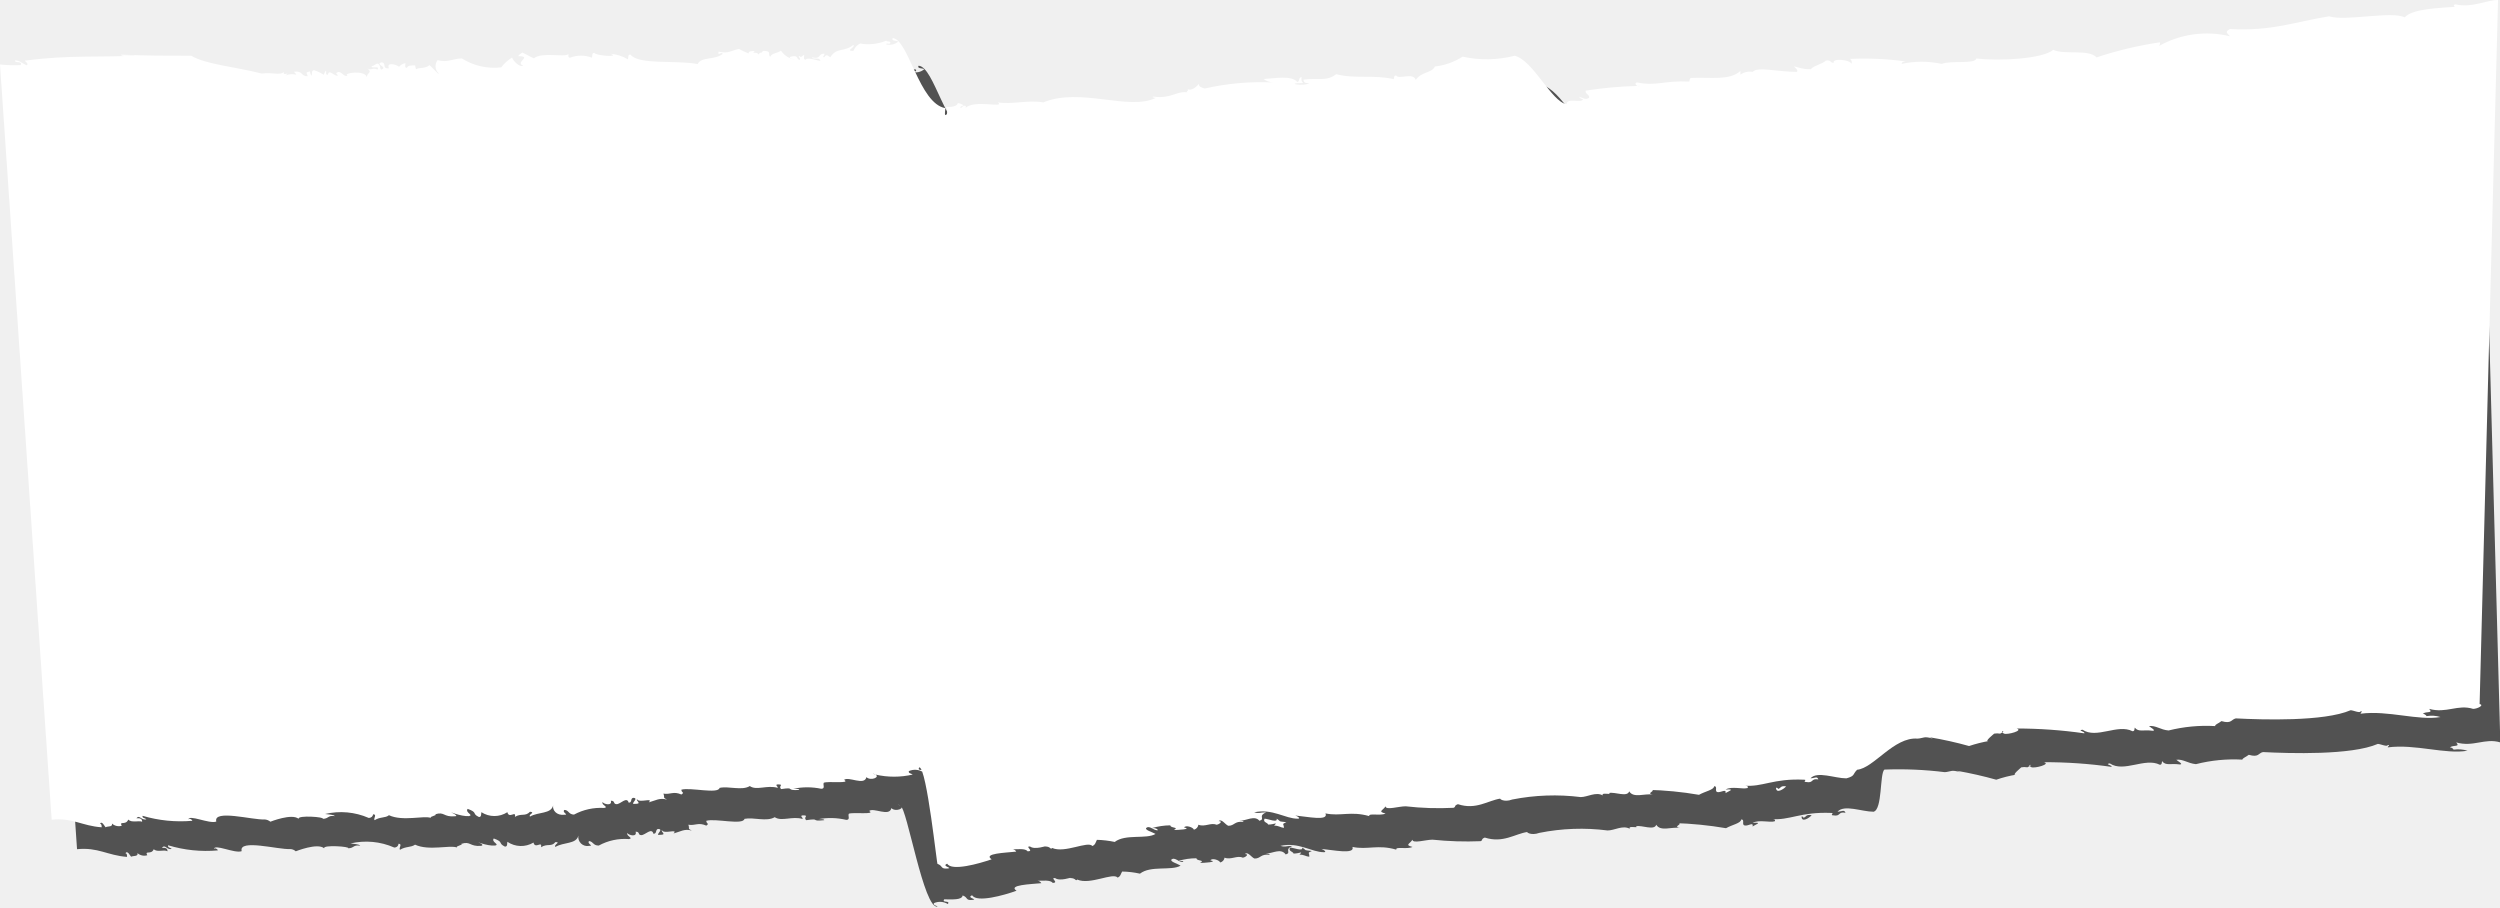
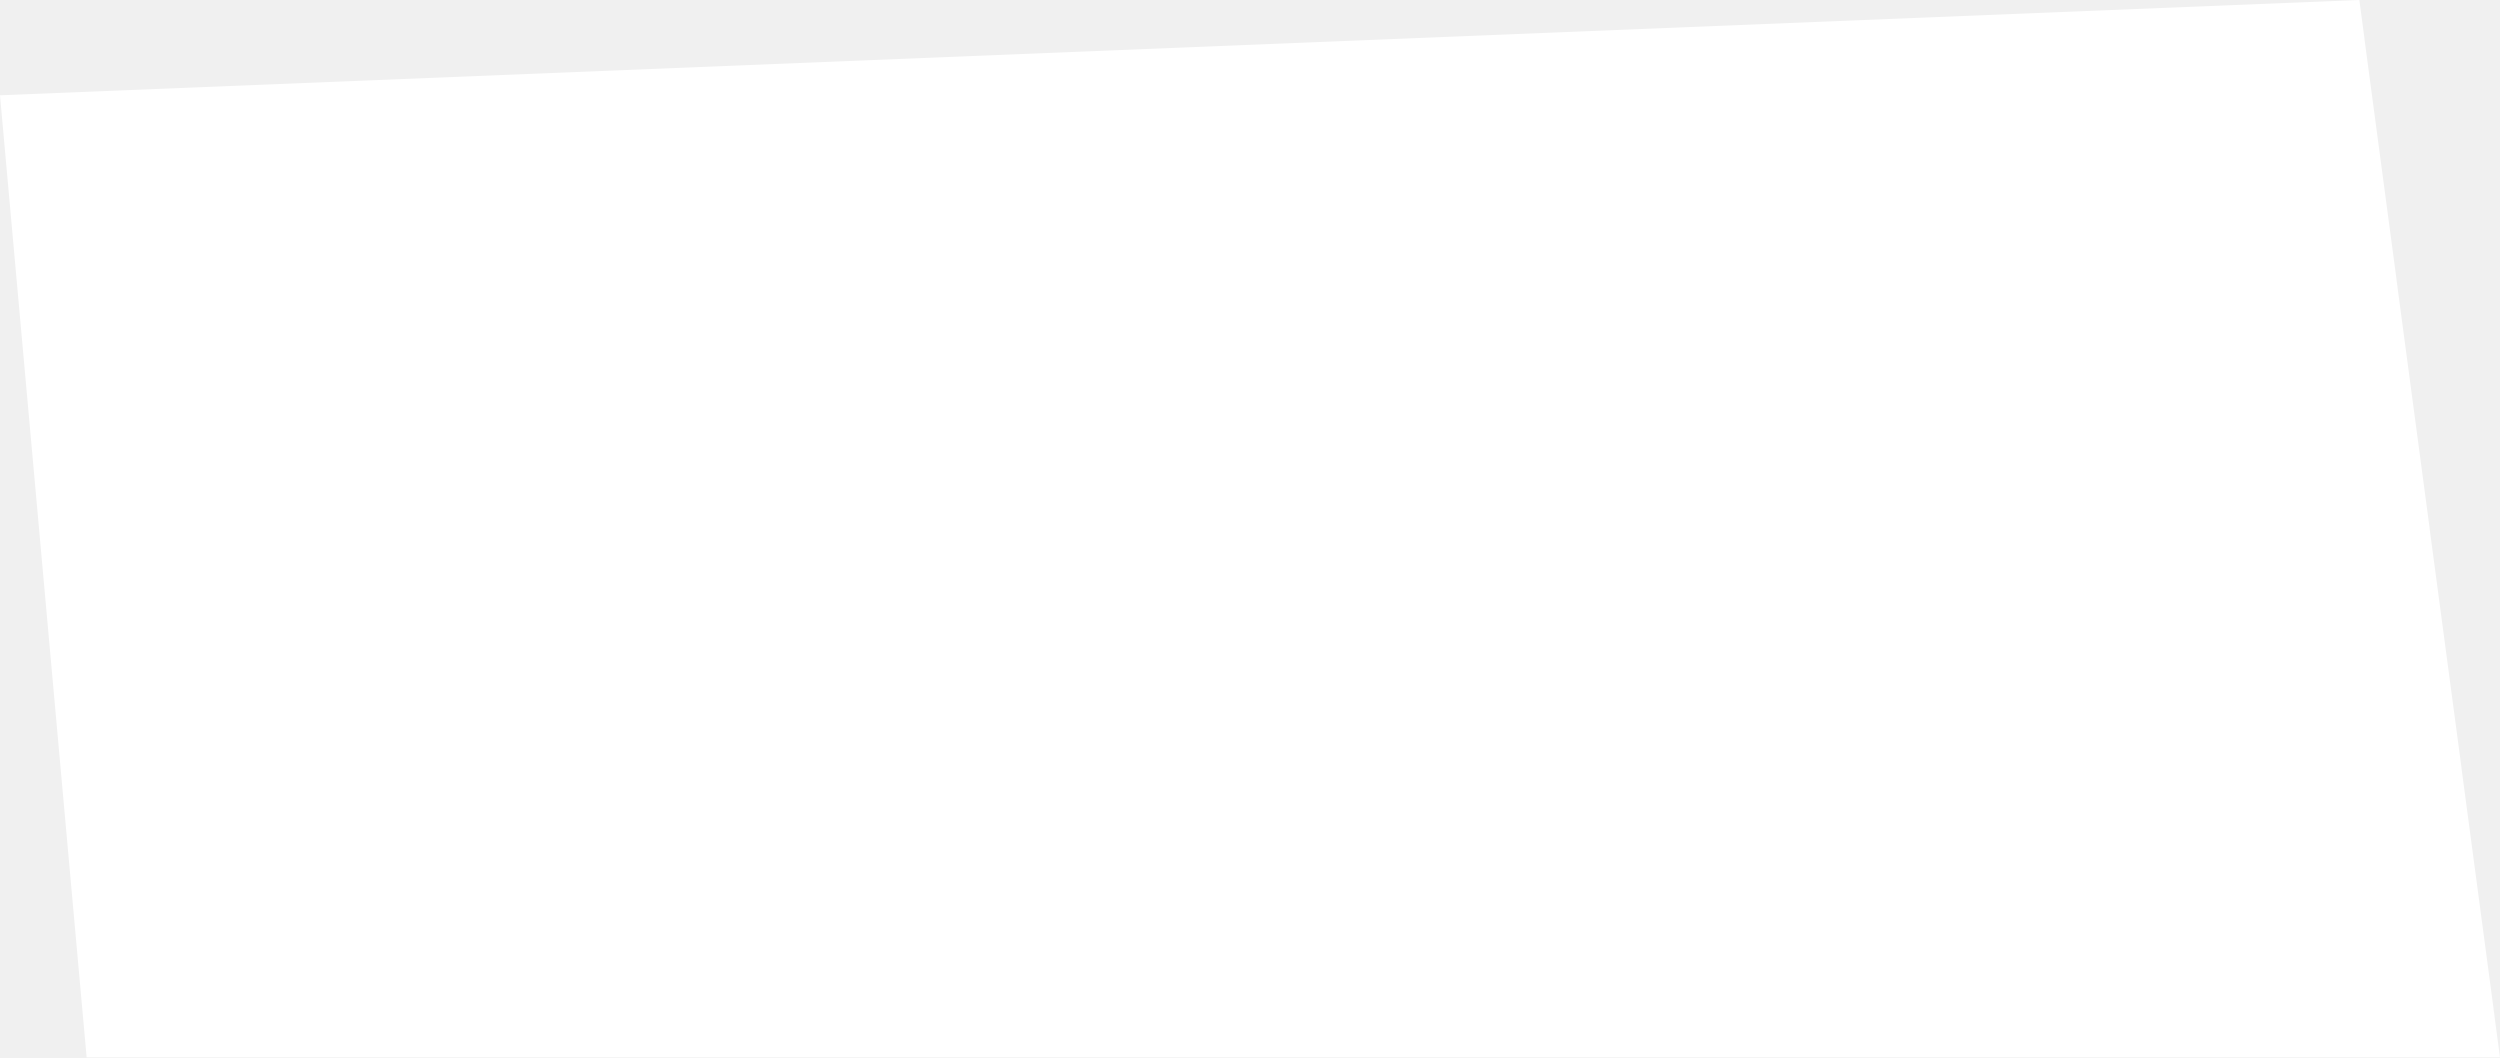
- <svg xmlns="http://www.w3.org/2000/svg" viewBox="0 0 165.51 60.06">
+ <svg xmlns="http://www.w3.org/2000/svg" viewBox="0 0 132.74 56.14">
  <defs>
-     <style>.cls-1{isolation:isolate;}.cls-2{mix-blend-mode:multiply;}.cls-3{fill:#525252;}.cls-4{fill:#fff;}</style>
+     <style>.cls-1{fill:#fff;}</style>
  </defs>
-   <g class="cls-1">
-     <g id="Layer_2" data-name="Layer 2">
-       <g id="Слой_1" data-name="Слой 1">
-         <g class="cls-2">
-           <path class="cls-3" d="M164.26,2.2c-.17,0-.15.16,0,.16-1,.08-2.86.11-3.38.69-.84-.43-3.93.29-5-.06-2.22.35-3.79,1-6.57.84-.38.21-.16.27,0,.48a6.46,6.46,0,0,0-4.7.64c.08-.07.15-.13.15-.24a23.73,23.73,0,0,0-4.19,1c-.54-.58-2.12-.16-2.88-.5-.67.59-3.54.76-5.09.57-.07.4-1.65.11-2.28.36a5.94,5.94,0,0,0-2.66,0c0-.13.12-.15.28-.16a18.46,18.46,0,0,0-3.7-.17.29.29,0,0,1,.11.31c-.14-.27-1.31-.37-1.19,0-.26,0-.15-.22-.52-.15-.24.24-.77.31-1,.57l-.91-.14c-.34,0,.17.13,0,.32-1.23,0-2.65-.37-2.92,0a1.06,1.06,0,0,0-.81.18c0-.08,0-.16,0-.24-.72.65-1.92.4-3.22.45-.16,0-.13.15-.15.24-1.7-.08-2.16.32-3.46.07-.17,0-.11.16.05.22h.2a.34.34,0,0,1-.2,0,26.82,26.82,0,0,0-3.41.32c0,.23.28.24.23.47-.25.15-.39,0-.66-.07a.32.32,0,0,0,.25.16c-.06.31-1-.13-1.09.34-1-.18-2.19-2.9-3.43-3.22a7.56,7.56,0,0,1-3.45.07,4.15,4.15,0,0,1-1.9.51c-.24.48-.88.33-1.27.9-.19-.53-1.12,0-1.3-.29-.16,0-.12.14-.15.24-1.35-.31-2.56,0-3.82-.33-.64.5-1.23.23-2.15.36,0,.17.09.25.38.23-.36.25-1.74,0-.4,0a.33.33,0,0,1-.1-.4c-.25,0-.11.27-.29.33-.4-.46-1.44-.25-2.24-.2a1.26,1.26,0,0,0,.64.23,16.83,16.83,0,0,0-4.54.4c-.19-.07-.41-.11-.37-.31-.17.17-.48.51-.83.33.29.11-.18.2.12.24-.79-.13-1.08.42-2.28.28-.21,0,0,.08.12.07-1.77.88-5-.71-7.45.3-1-.18-2.07.16-3.05,0,.47.4-1.51-.21-2.15.36.12-.26-.25-.12-.26,0-.19,0,0-.14.14-.16a1.12,1.12,0,0,0-.38-.15c0,.1-.2.29-.82.25.15.1.13.28.09.48-.2.26-.1-.28-.1-.4-1.73-.28-2.43-4.56-3.49-4.63-.11.21.26.15.38.23a.83.83,0,0,1-.81.17c.06-.12.23.07.27-.08s-.26,0-.25-.16a3.14,3.14,0,0,1-1.74.2.89.89,0,0,0-.44.48c-.59,0,.14-.21,0-.4-.6.51-1.1.14-1.53.83-.17-.1-.24-.24-.39,0-.2,0,.06-.1,0-.24-.44,0-.18.4-.82.26,0,.14.44,0,.52.15.27.24-.78-.25-.93,0-.18,0-.1-.2-.11-.32-.13.05-.22.22-.27.08-.2,0,0,.1,0,.24-.26,0-.08-.3-.51-.23s.13.22.24.24a1.46,1.46,0,0,1-1-.62c-.17.17-.63.17-.69.41-.21-.11.14-.4-.5-.39-.09.23-.14,0-.29.25-.13-.24-.52,0-.24-.24-.27,0-.42,0-.41.17a4.76,4.76,0,0,1-.64-.31c-.54.11-.7.33-1.34.19-.13.35.27-.07.25.15-.54.41-1.42.16-1.65.67-1.51-.28-3.88.08-4.45-.63-.19,0-.13.2-.16.32a2.78,2.78,0,0,0-1.16-.38c.72.25-1,.13-1.06-.06-.18,0-.13.2-.16.32a2.1,2.1,0,0,0-1.45,0c-.16,0-.1-.14-.12-.23-.23.24-1.75-.17-2.27.28a8,8,0,0,1-.77-.39A.69.69,0,0,0,36,5.6c1,0-.25.39.34.63-.25.11-.67-.31-.75-.55a3,3,0,0,0-.72.65,4.08,4.08,0,0,1-2.6-.58c-.6,0-.92.29-1.6.11a.65.65,0,0,0,.06.87c.08.2-.42-.43-.62-.55-.18.23-.73.18-.81.26s-.11-.15-.12-.24c-.3,0-.5,0-.54.17-.18,0-.1-.2-.11-.31a.72.72,0,0,0-.42.24c-.18-.15-.86-.35-.67.09-.49.06-.13-.37-.5-.39-.43.14.45.29,0,.48-.13-.05,0-.24-.23-.39-.17,0-.22.14-.41.17-.07.19.61-.06.38.23-.26-.17-.44.07-.66-.07.35.28,0,.22-.05.56-.05-.45-1.54-.24-1.19-.06-.19.14-.42-.33-.64-.23s.05.1,0,.24c-.29.05-.55-.47-.66-.07-.15,0-.1-.14-.11-.23s-.12.15-.15.24a2.54,2.54,0,0,0-.64-.31c-.18,0-.13.21-.16.32s-.1-.14-.11-.23c-.39.08-.16.12-.16.32-.47,0-.29-.39-.9-.3.37.4,0,0-.56.25.36-.32-.2.09-.11-.24-.3.25-.75,0-1.47.11-1.79-.46-3.69-.61-4.67-1.18-1.85,0-2.81,0-4.63-.08,0,.18.65,0,.92.07-2.29.12-4.36-.06-7.19.29-.34,0,.17.13,0,.32C3.15,6.12,3,6,2.67,5.9c-.06.21.51.06.37.32a8.09,8.09,0,0,1-1.36,0l3.42,50c1.4-.14,2,.41,3.31.51,0-.12,0-.23-.11-.24.14-.22.31.16.38.23.13-.08.49,0,.42-.24a.68.68,0,0,0,.65.14c-.19-.35.27,0,.43-.4.24.23.67,0,.91.14,0-.17-.08-.25-.37-.23.22-.27.31.16.65.07-.08-.08-.29-.08-.24-.24a8.66,8.66,0,0,0,3.29.34c0-.09-.22-.2-.26-.08,0-.39,1.39.31,1.84.13-.22-.83,2.44-.09,3.2-.14a.56.56,0,0,1,.38.15s1.44-.58,1.88-.2c-.09-.25,1.78-.11,1.58,0,.42,0,.32-.25.81-.17-.1-.12-.42-.11-.65-.15a4.6,4.6,0,0,1,2.9.27c.16,0,.28-.11.28-.25.29,0,0,.28.1.4.39-.24.71-.14,1-.34.91.43,2.33,0,2.77.19-.11-.11.48-.18.28-.24.63-.21.54.19,1.32.13.29-.06-.23-.26-.37-.31s.75.34,1.3.29c.33-.08-.28-.23-.09-.47.69.25.25.3.74.54.19,0,.13-.2.16-.32a1.6,1.6,0,0,0,1.73.05c.1.46.59-.15.5.31.42-.27.68,0,.95-.34.4,0-.14.17,0,.32.54-.33,1.39-.17,1.52-.75A.6.6,0,0,0,39,56c.35,0-.17-.14,0-.32.3.05.26.3.64.3a3.58,3.58,0,0,1,2-.43c.34-.06-.22-.21-.1-.4.07.15.66.29.54-.09.31,0,.13.23.38.23s.69-.53.8-.09c.25,0,.11-.27.3-.32.45,0-.24.44.1.39.54,0,.08-.17.16-.32.11.31,1.12-.12.77.23.43-.11.73-.34,1.21-.19-.31-.15-.12-.12-.23-.39.46.08.65-.18,1.19.06.23-.16,0-.1,0-.32.59-.18,2.43.31,2.53-.13.61-.12,1.47.21,2-.11.45.31,1.16-.09,1.85.12,0-.14-.21-.2,0-.24.47,0,0,.12.24.32,1-.15.2.1,1.19,0,0-.09-.24-.06-.39-.07a4.5,4.5,0,0,1,1.85.05c.29,0,.08-.29.17-.41.27-.11,1.82.08,1.34-.18.29-.25,1.35.41,1.47-.19.29.28.93,0,.6-.16l-.18-.08a.51.51,0,0,1,.18.08c.44.14,1.55,6.9,2.46,6.68-.08-.08-.3-.07-.24-.23a1,1,0,0,1,.92.06c.19-.26-.42-.05-.24-.31.51,0,1.19.06,1.22-.26.38.14.18.34.63.3s-.43-.14,0-.31c.3.51,2.11,0,2.94-.3-.59-.38.91-.43,1.64-.5a.32.32,0,0,0-.25-.16c.33,0,.85-.07,1,.14.46,0-.21-.35.16-.32.32.25,1.13-.08,1,0,.4,0,.34.24.47.1.84.38,2.37-.49,2.67-.13.2-.07.21-.26.3-.4a5.7,5.7,0,0,1,1.18.14c.71-.56,2.08-.17,2.69-.53-.27-.16-.65-.25-.62-.39.23-.22.48.17.78.15C78.38,57,78.27,57,78,57a4.12,4.12,0,0,1,1.21-.18c0,.2.61.1.24.31.23,0,1.24-.06.68-.17.12-.19.62,0,.65.14a.38.38,0,0,0,.29-.32c.42.17.84-.17,1.2,0,.16,0,.47-.24.15-.24.2-.19.44.24.64.3.42,0,.38-.32,1-.25,0-.08-.16-.06-.26-.08.45,0,1-.39,1.32.06.42-.13-.14-.31.45-.57-.47,0-.45.1-.8,0,1.21-.27,2.06.42,2.88.42.21,0,0-.16-.17-.22.77.07,2.24.39,2.06-.13,1,.21,1.67-.18,2.9.18-.07-.23.73,0,1.07-.18-.54-.14-.16-.2,0-.48,0,.28.88,0,1.33,0a21.94,21.94,0,0,0,3.18.1c.19-.08,0-.13.28-.24,1.21.39,2-.25,2.82-.37-.09,0,.23.26.79.06a13.91,13.91,0,0,1,4.52-.16c.46,0,1-.37,1.47-.11-.14-.25.62,0,.41-.17.39-.09,1.21.31,1.34-.1.28.47,1,.13,1.57.21-.6-.09.51-.33-.37-.32a24.44,24.44,0,0,1,3.42.34c.4-.23,1-.33,1-.58.28,0,0,.35.24.4s.59-.26.52.07c.15-.12.73-.3,0-.24.41-.24,1.15,0,1.47-.11.06-.13-.09-.15-.25-.15,1.22.12,1.93-.49,4-.4.21,0-.13.16.12.16.52.09.29-.27.81-.17-.1-.23-.19-.09-.53-.07.44-.5,1.61,0,2.39,0,.59-.16.4-2.49.71-2.79a24.65,24.65,0,0,1,4,.17c.16,0,.46-.1.54-.09.38,0,.83.27.27,0a26.54,26.54,0,0,1,2.6.59,8.06,8.06,0,0,1,1.35-.34c-.45.13.34-.5.31-.48a1.09,1.09,0,0,1,.4,0l.15-.08c-.09-.1.19-.12,0,0l.11.07c.23.1,1.33-.21.83-.33a31.25,31.25,0,0,1,4.48.31c.08-.11-.5-.18-.11-.23.92.63,2.33-.41,3.31.09.15,0,.12-.15.15-.24.24.33.58.13,1.17.22.29,0-.17-.24-.23-.31.45-.06.76.24,1.3.29a10.2,10.2,0,0,1,3.07-.3c.05-.12.19-.14.43-.32.67.2.63-.12.94-.18,1.75.09,5.85.22,7.6-.54.17,0,.64.22.66.07.19,0,0,.07,0,.16,1.82-.24,3.82.48,5.28.22a2.1,2.1,0,0,0-.92-.07.29.29,0,0,0-.25-.15c.23-.18.71,0,.42-.33,1.14.33,1.9-.31,2.92,0" />
-           <path class="cls-3" d="M119.39,54.14s0-.1-.12-.08c0,.43.53.08.67-.09C119.53,53.89,119.6,54.1,119.39,54.14Z" />
-           <path class="cls-3" d="M86.85,56.34c-.62-.08-.28,0-.64-.23.08.29-.6,0-.8,0-.14.26.19.25.23.4.41,0,.66-.2.39.07.33,0,.4.12.65.14C86.7,56.44,86.51,56.48,86.85,56.34Z" />
-         </g>
-         <path class="cls-4" d="M165.38,0c-.78,0-1.71.54-2.81.29-.16,0-.14.16,0,.16-1,.08-2.85.11-3.37.7-.85-.44-3.94.28-5-.07-2.21.35-3.78,1-6.57.84-.38.21-.16.27,0,.48a6.48,6.48,0,0,0-4.69.64A.33.33,0,0,0,143,2.8a24.75,24.75,0,0,0-4.2,1c-.53-.57-2.11-.15-2.87-.5-.67.59-3.54.76-5.09.57-.08.4-1.66.11-2.29.36a6.21,6.21,0,0,0-2.65,0c0-.13.11-.15.28-.16a20.1,20.1,0,0,0-3.7-.17.28.28,0,0,1,.1.32c-.13-.28-1.3-.38-1.18-.06-.27,0-.15-.21-.52-.15-.24.24-.77.31-1,.57-.33,0-.44,0-.92-.14s.18.14,0,.32c-1.24,0-2.65-.37-2.92,0a1.09,1.09,0,0,0-.82.18l0-.24c-.73.65-1.93.4-3.23.46-.15,0-.12.15-.15.24-1.7-.08-2.16.32-3.45.06-.18,0-.11.17,0,.23h.19a.3.3,0,0,1-.19,0,26.67,26.67,0,0,0-3.41.31c-.06.24.28.24.22.48-.25.15-.38,0-.66-.07a.32.32,0,0,0,.26.15c-.07.31-1.06-.13-1.09.34-1-.17-2.2-2.9-3.43-3.21a7.43,7.43,0,0,1-3.45.06A4.21,4.21,0,0,1,95,4.4c-.24.47-.88.32-1.27.89-.19-.53-1.12,0-1.3-.29-.16,0-.13.15-.16.24-1.35-.31-2.56,0-3.81-.33-.65.51-1.24.23-2.16.36,0,.18.09.25.38.23-.35.25-1.73,0-.4,0a.35.35,0,0,1-.1-.39c-.24,0-.1.27-.29.32-.4-.46-1.44-.24-2.24-.2a1.18,1.18,0,0,0,.65.23,16.76,16.76,0,0,0-4.54.4c-.19-.06-.42-.11-.38-.31-.17.18-.48.52-.82.33.28.11-.18.2.11.24-.79-.13-1.08.43-2.28.28-.2,0,0,.08.13.08-1.77.88-5-.72-7.45.3-1-.18-2.08.15-3,0,.47.41-1.51-.21-2.15.36.12-.26-.25-.11-.27,0-.18,0,0-.14.15-.16a.94.94,0,0,0-.39-.16c0,.11-.19.3-.81.26.14.09.12.28.09.47-.21.26-.11-.28-.1-.39-1.74-.29-2.44-4.56-3.49-4.64-.11.22.26.15.37.23a.86.86,0,0,1-.81.18c.06-.13.23.06.28-.09s-.26-.05-.26-.15a3.13,3.13,0,0,1-1.74.19.91.91,0,0,0-.44.49c-.59,0,.14-.21,0-.4-.61.5-1.11.14-1.53.82-.17-.1-.25-.24-.4,0-.19,0,.06-.11,0-.24-.44,0-.18.39-.81.25,0,.15.44,0,.51.15.27.25-.77-.24-.93,0-.18,0-.09-.2-.1-.32-.13.05-.22.23-.28.09-.2,0,.05.1,0,.24-.25,0-.07-.31-.51-.23s.13.21.25.23a1.4,1.4,0,0,1-1-.61c-.17.17-.64.16-.7.41-.2-.12.15-.41-.5-.39-.08.22-.13,0-.28.24-.13-.24-.52,0-.25-.23-.26,0-.41,0-.41.16a6.27,6.27,0,0,1-.64-.3c-.54.11-.69.33-1.34.18-.12.35.27-.07.25.16-.53.41-1.41.16-1.64.66-1.51-.28-3.88.08-4.46-.63-.18,0-.12.2-.16.32a2.6,2.6,0,0,0-1.16-.37c.72.25-1,.13-1.06-.06-.18,0-.12.2-.16.32a2,2,0,0,0-1.45,0c-.15,0-.1-.15-.11-.24-.24.24-1.75-.16-2.28.28-.32-.13-.36-.19-.76-.38a.78.78,0,0,0-.29.24c1,0-.25.4.34.63-.25.12-.66-.31-.74-.54a2.67,2.67,0,0,0-.72.65,4,4,0,0,1-2.6-.59c-.6,0-.93.3-1.61.11a.66.66,0,0,0,.06.87c.09.21-.42-.42-.61-.54-.18.23-.73.17-.82.25s-.1-.14-.11-.23c-.3,0-.5,0-.55.16-.18,0-.09-.19-.1-.31a.71.71,0,0,0-.42.24c-.18-.15-.86-.34-.67.1-.49.06-.13-.38-.5-.39-.44.14.44.29,0,.48-.14-.06,0-.24-.23-.4-.18,0-.22.15-.41.17-.07.19.6-.06.37.23-.26-.17-.43.08-.65-.07.34.28,0,.22-.05.56C24.17,4.62,22.68,4.83,23,5c-.2.15-.42-.33-.64-.22s0,.1,0,.24c-.29,0-.56-.47-.66-.07-.16,0-.1-.14-.11-.24s-.13.15-.16.24a2.63,2.63,0,0,0-.63-.3c-.19,0-.13.2-.16.32s-.11-.14-.12-.24c-.39.08-.15.12-.16.32-.46,0-.28-.38-.9-.3.37.4,0,0-.55.25.35-.32-.21.09-.11-.23-.3.24-.76,0-1.47.1-1.79-.46-3.7-.6-4.67-1.18-1.85,0-2.82,0-4.64-.07,0,.17.65,0,.92.06C6.68,3.81,4.6,3.63,1.78,4c-.35,0,.17.14,0,.32C1.47,4.22,1.33,4,1,4c-.06.21.51,0,.37.31A9.39,9.39,0,0,1,0,4.27l3.42,50c1.39-.15,2,.41,3.31.5,0-.11,0-.22-.11-.24.13-.21.3.17.37.24.13-.09.49,0,.42-.25a.68.68,0,0,0,.65.15c-.19-.35.27,0,.43-.41.24.23.67.05.92.14,0-.17-.09-.25-.38-.23.22-.26.31.16.66.07-.08-.08-.3-.08-.25-.23a8.9,8.9,0,0,0,3.29.33c0-.09-.22-.2-.26-.07,0-.39,1.39.3,1.85.12-.22-.83,2.43-.09,3.19-.14a.66.66,0,0,1,.39.15s1.43-.57,1.87-.19c-.09-.26,1.79-.12,1.59,0,.41,0,.32-.25.81-.18-.1-.11-.42-.1-.65-.14a4.58,4.58,0,0,1,2.89.26c.17,0,.28-.11.29-.24.29,0,0,.28.1.39.38-.24.71-.13.95-.33.92.43,2.33,0,2.77.18-.1-.11.49-.17.29-.24.63-.2.53.2,1.31.13.3,0-.23-.26-.37-.31s.76.34,1.3.3c.33-.08-.28-.23-.09-.48.7.25.26.31.75.54.18,0,.13-.2.16-.32a1.58,1.58,0,0,0,1.72,0c.11.47.59-.15.5.31.42-.26.68,0,1-.34.39.05-.14.18,0,.32.54-.32,1.4-.16,1.53-.74-.06.32.23.68.74.62.34,0-.17-.13,0-.32.3,0,.27.3.64.31a3.73,3.73,0,0,1,2-.44c.34-.06-.23-.21-.1-.39.06.14.65.28.54-.09.31,0,.13.22.38.23s.68-.54.8-.1c.25,0,.1-.27.29-.32.45,0-.24.44.1.4.54,0,.09-.17.16-.32.12.3,1.13-.13.78.22.42-.11.73-.33,1.21-.18-.31-.15-.13-.13-.24-.4.47.08.65-.18,1.19.06.24-.16,0-.1,0-.32.6-.17,2.44.31,2.53-.12.62-.13,1.48.2,2-.12.44.32,1.15-.09,1.85.12,0-.13-.21-.2,0-.23.46,0,0,.11.23.31,1-.15.2.11,1.19.06,0-.1-.23-.07-.39-.08a4.48,4.48,0,0,1,1.85,0c.29,0,.09-.28.17-.4.28-.12,1.83.08,1.34-.19.3-.25,1.35.41,1.48-.18.29.27.92,0,.6-.17a.38.38,0,0,1-.18-.08l.18.08a5.48,5.48,0,0,0,2.46,0c-.08-.08-.3-.07-.25-.23a1,1,0,0,1,.93.06c.18-.26-.43,0-.24-.31.5,0,1.19,6.71,1.21,6.39.38.15.18.34.64.31s-.43-.15,0-.32c.29.51,2.1,0,2.94-.29-.59-.39.9-.43,1.63-.51a.29.29,0,0,0-.25-.15c.34,0,.85-.08,1,.13.47,0-.21-.34.16-.32.32.25,1.14-.07,1,0,.4,0,.33.24.47.1.83.37,2.37-.49,2.66-.13.2-.08.22-.26.3-.41a6.47,6.47,0,0,1,1.18.14c.71-.55,2.09-.16,2.7-.53-.27-.15-.66-.24-.63-.38.23-.23.48.16.78.14,0-.09-.15-.16-.38-.15a4.48,4.48,0,0,1,1.21-.18c0,.2.61.1.24.31.23,0,1.24-.05.67-.17.12-.18.62,0,.65.15a.4.4,0,0,0,.3-.33c.42.17.83-.16,1.19,0,.16,0,.48-.24.15-.24.2-.18.44.24.64.31.42,0,.39-.32,1-.26,0-.08-.15-.06-.26-.07.45,0,1-.39,1.32,0,.42-.13-.14-.31.45-.56-.47,0-.44.1-.8,0,1.21-.27,2.06.43,2.89.42.21,0,0-.16-.17-.21.77.07,2.24.39,2-.14,1,.21,1.67-.17,2.9.18-.07-.22.73,0,1.08-.17-.55-.14-.17-.2,0-.48,0,.28.87,0,1.33,0a19.33,19.33,0,0,0,3.17.1c.19-.08,0-.13.29-.24,1.2.4,2-.25,2.81-.37-.08,0,.23.27.79.06a14.26,14.26,0,0,1,4.53-.16c.45,0,1-.37,1.46-.11-.13-.24.62,0,.42-.16.38-.09,1.2.3,1.33-.11.29.47,1,.13,1.57.21-.59-.08.52-.33-.36-.31a23,23,0,0,1,3.41.33c.4-.23,1-.33,1-.57.27,0,0,.35.23.39s.59-.25.53.07c.14-.11.72-.29,0-.24.4-.24,1.14,0,1.46-.1.07-.14-.09-.15-.25-.16,1.23.12,1.93-.49,4-.39.21,0-.13.15.12.15.52.1.3-.26.81-.17-.09-.23-.19-.09-.52-.07.44-.5,1.61,0,2.38,0,.59-.16.4-.27.71-.57,1.1-.1,2.44-2.19,4-2.06.15,0,.46-.1.54-.09.37,0,.82.27.26,0a24.26,24.26,0,0,1,2.61.58,9.17,9.17,0,0,1,1.35-.34c-.46.13.33-.49.31-.48a1.1,1.1,0,0,1,.4,0l.14-.08c-.09-.1.19-.12,0,0a.34.34,0,0,0,.12.08c.22.09,1.32-.21.82-.34a31.42,31.42,0,0,1,4.49.32c.08-.12-.5-.19-.12-.24.93.63,2.33-.41,3.31.1.16,0,.12-.15.15-.24.25.32.58.12,1.18.21.28,0-.17-.24-.24-.31.46-.06.76.25,1.3.29a10.28,10.28,0,0,1,3.08-.29c0-.12.19-.15.42-.33.67.2.64-.11.95-.18,1.74.09,5.84.22,7.6-.54.17,0,.63.22.66.07.19,0,0,.07,0,.16,1.82-.24,3.82.48,5.29.22a2,2,0,0,0-.92-.06.36.36,0,0,0-.25-.16c.23-.18.71,0,.42-.32,1.14.32,1.89-.32,2.91,0,.29,0,.76-.25.43-.32" />
-         <path class="cls-4" d="M117.71,52.23s0-.09-.13-.08c0,.43.53.08.67-.09C117.84,52,117.92,52.19,117.71,52.23Z" />
-         <path class="cls-4" d="M85.16,54.43c-.61-.07-.28,0-.64-.23.09.3-.59,0-.8,0-.13.25.19.24.24.39.41,0,.66-.2.39.07.33,0,.4.12.65.15C85,54.53,84.82,54.58,85.16,54.43Z" />
-       </g>
+   <g id="Layer_2" data-name="Layer 2">
+     <g id="Слой_1" data-name="Слой 1">
+       <polygon class="cls-1" points="0 5.06 4.6 56.14 132.74 56.14 125.27 0 0 5.06" />
    </g>
  </g>
</svg>
